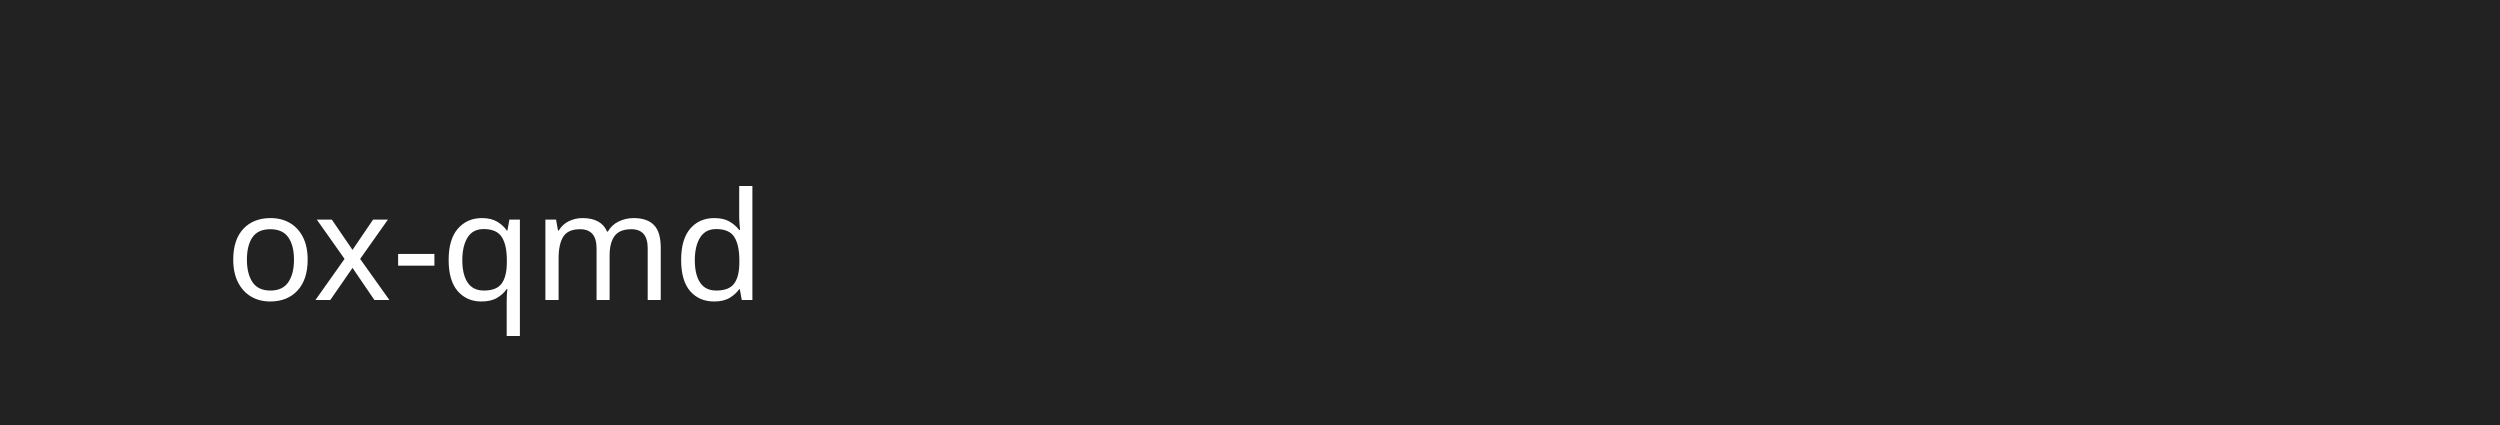
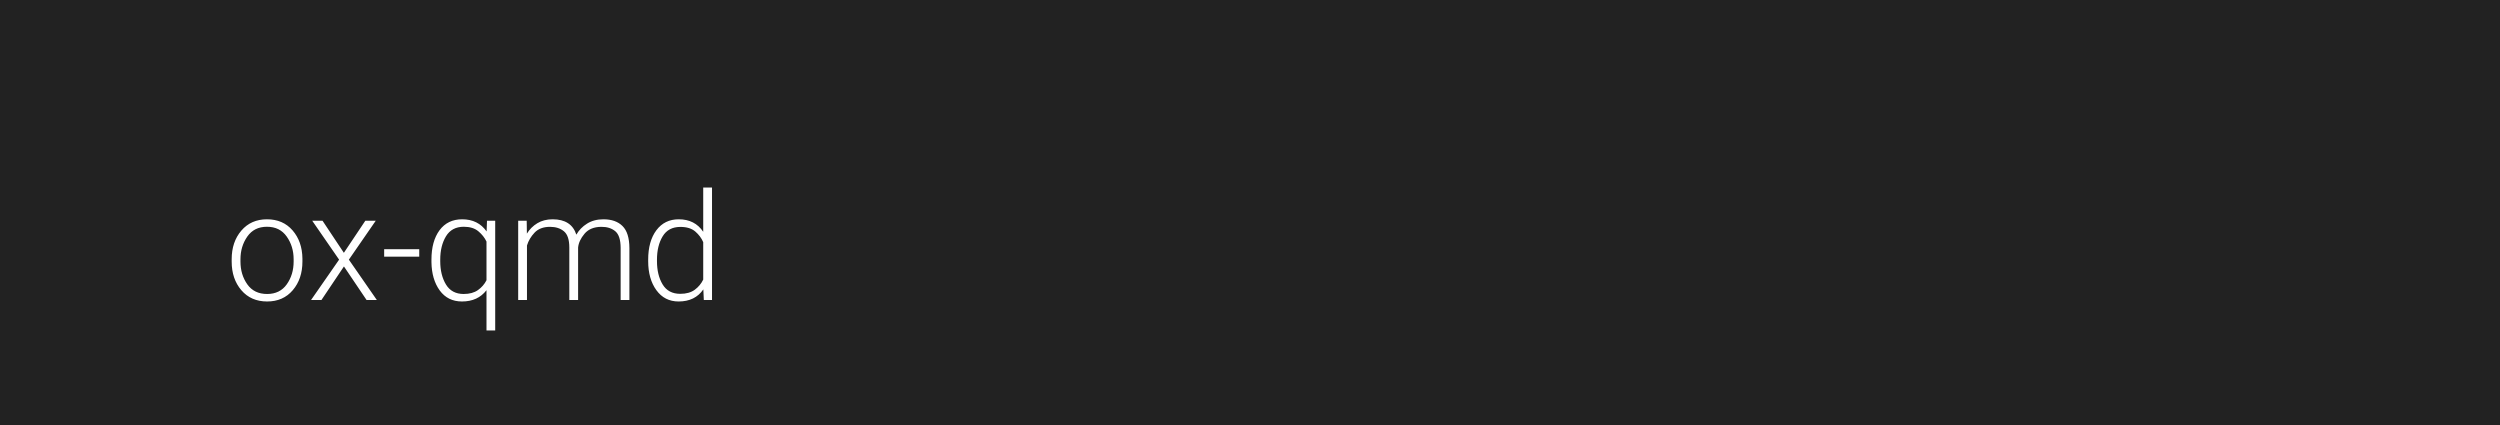
<svg xmlns="http://www.w3.org/2000/svg" width="1000" height="170">
  <style type="text/css">
-         text {font-size: 60px; font-family: 'Source Sans Pro'; font-weight: 300;}
+         text {font-size: 60px; font-family: 'Roboto'; font-weight: 300;}
    </style>
  <g>
    <rect x="0" y="0" width="100%" height="100%" fill="#222" />
  </g>
  <g fill="#FFF">
    <text x="90" y="120">ox-qmd</text>
  </g>
</svg>
